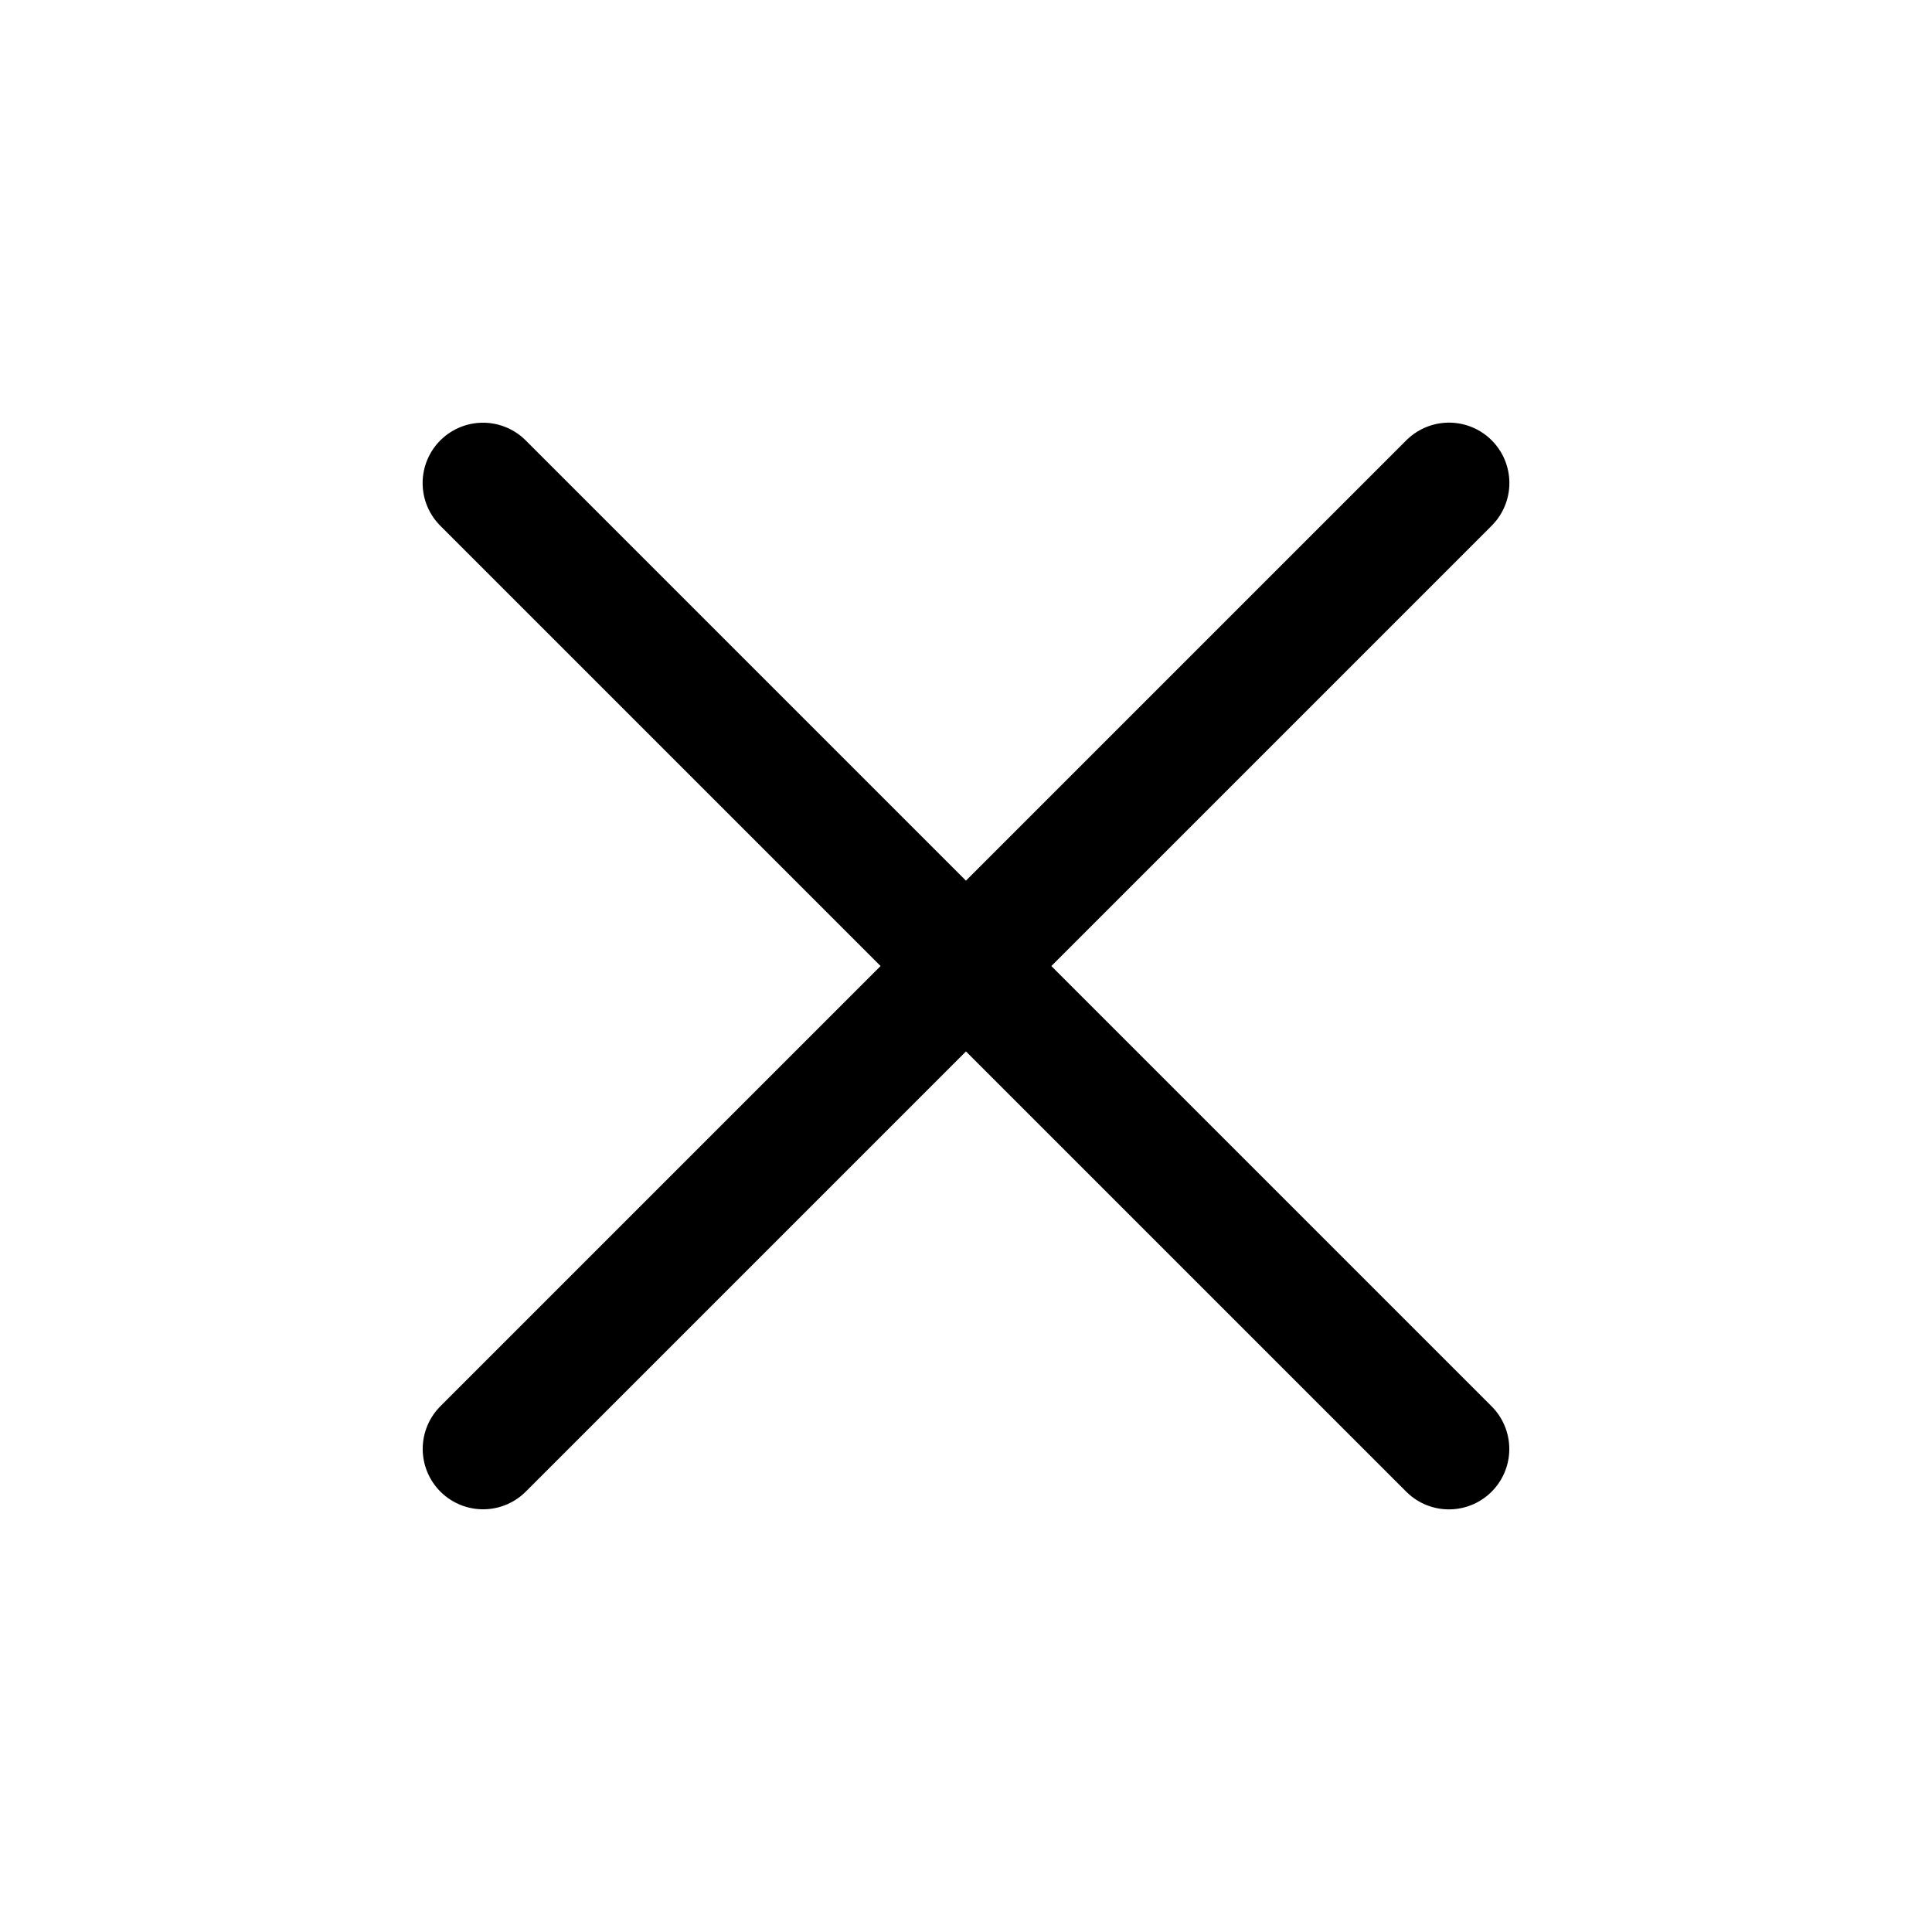
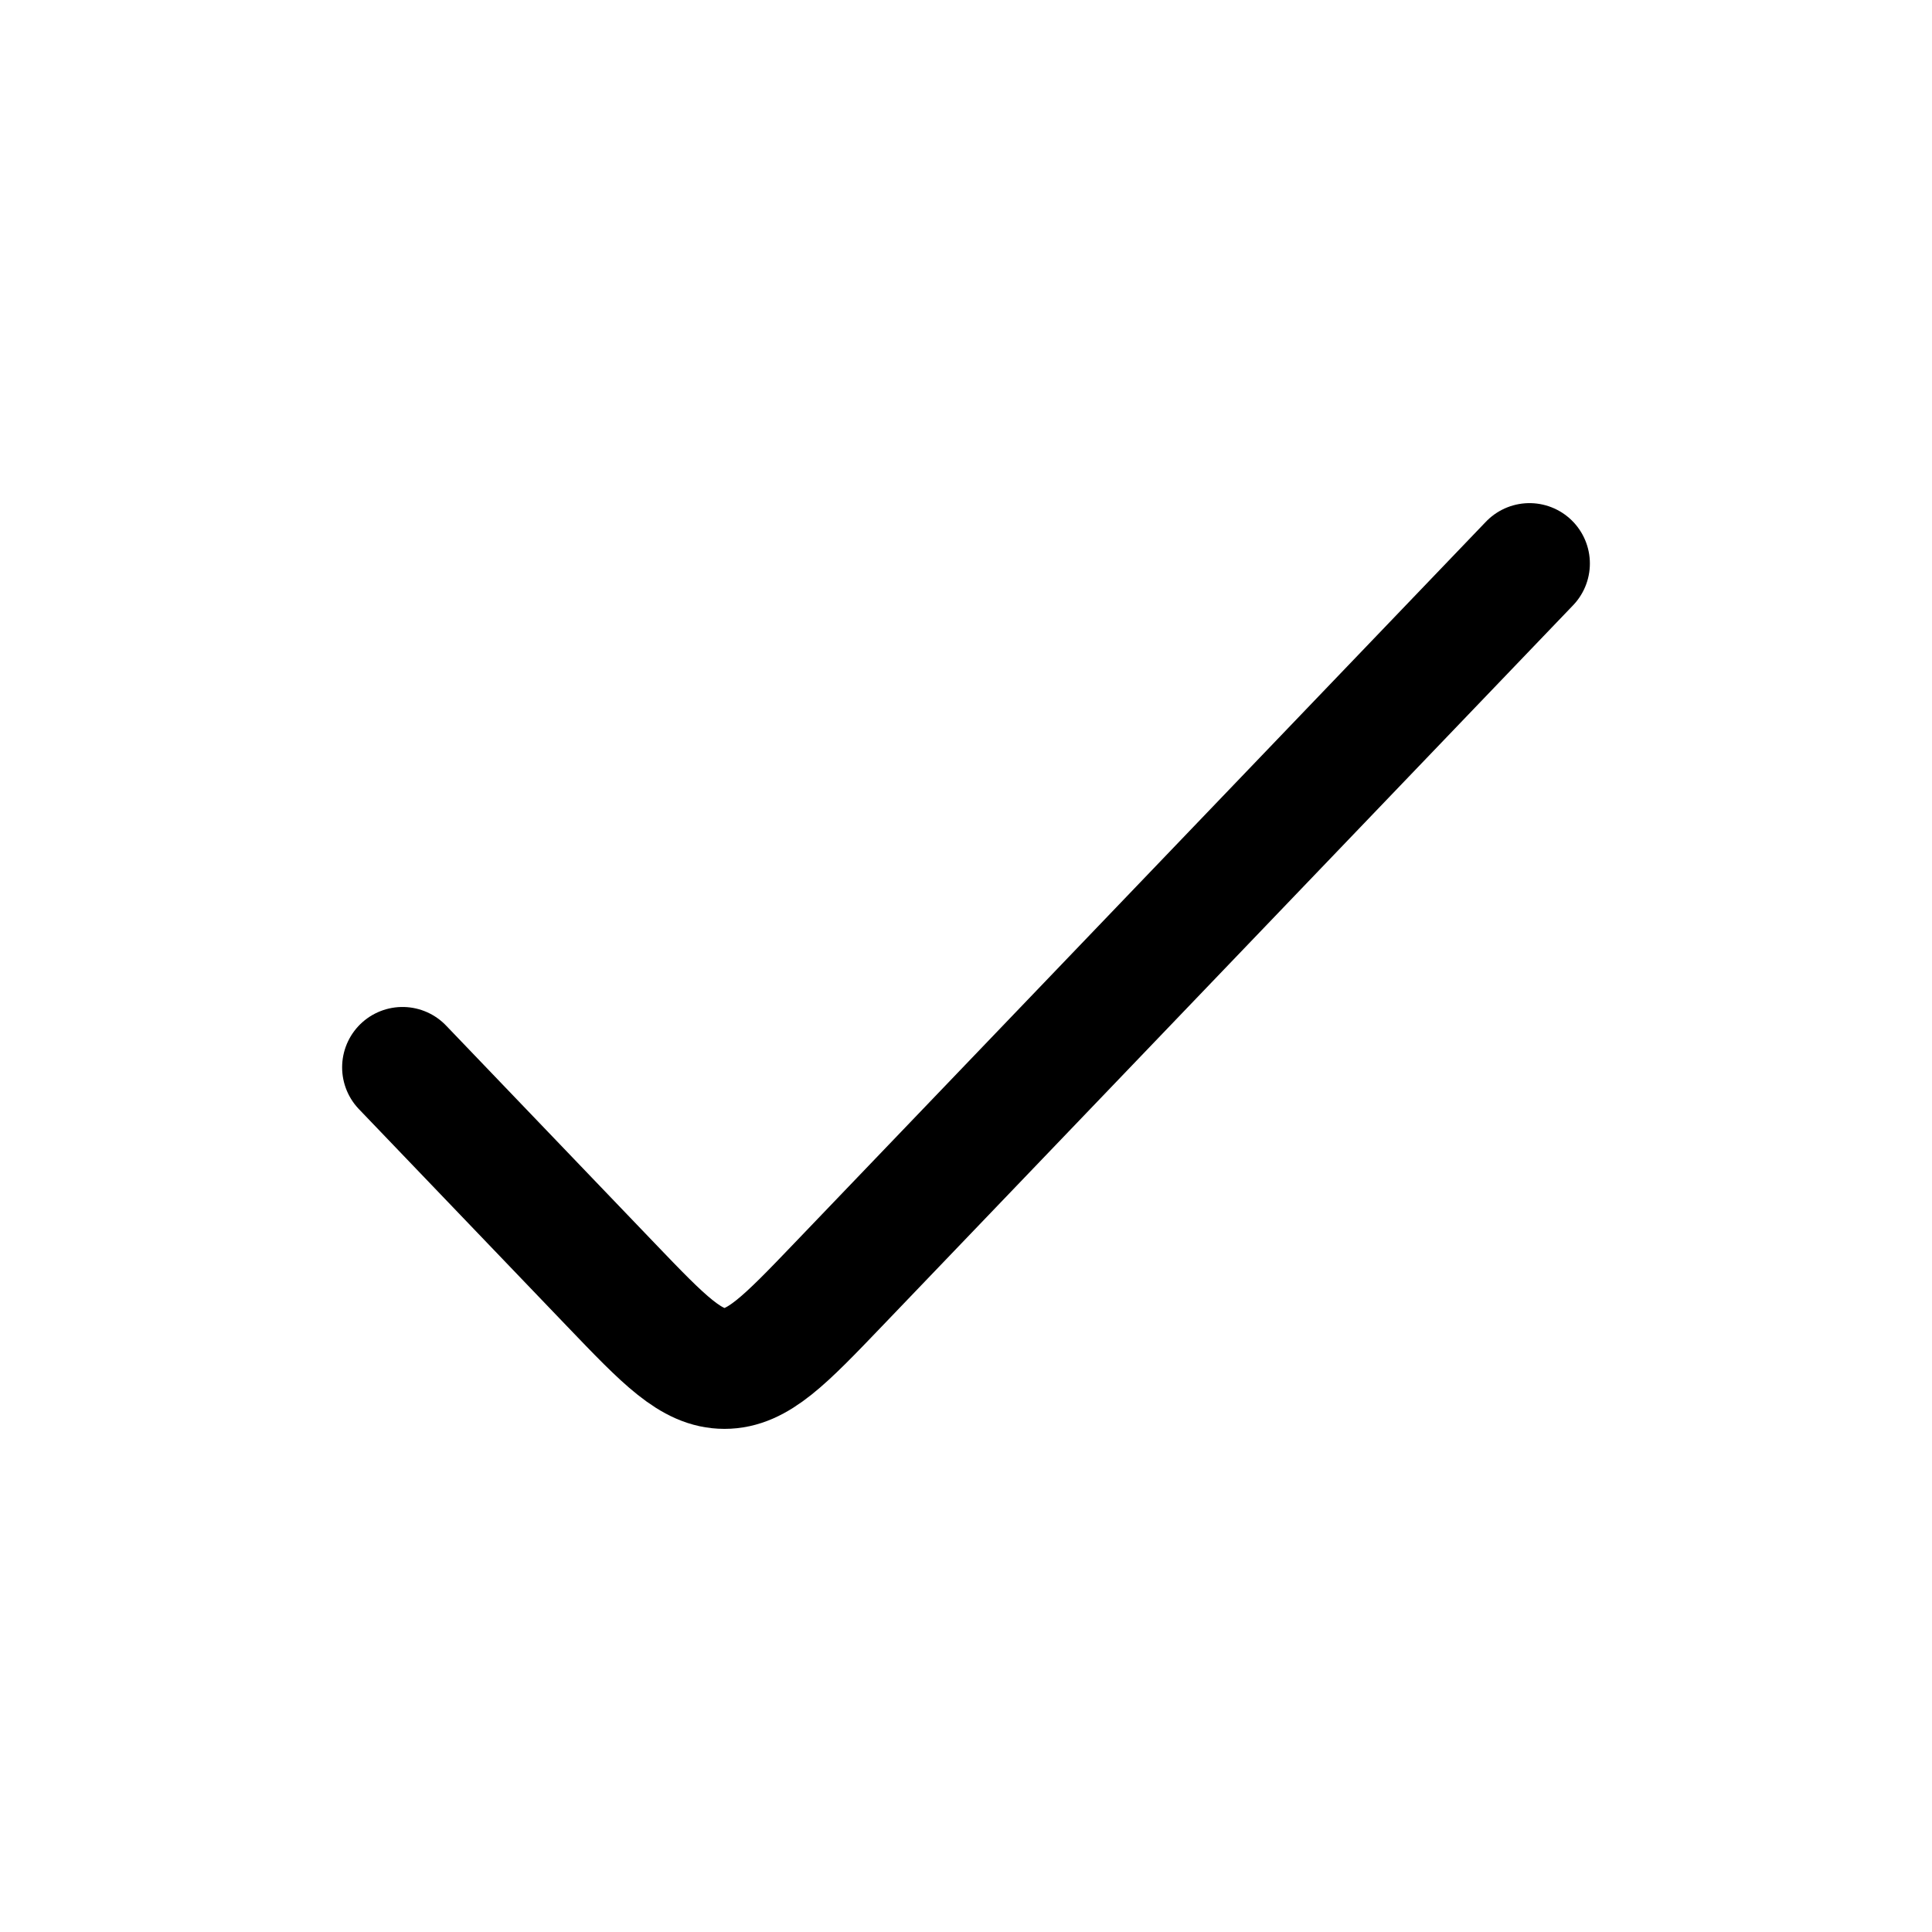
<svg xmlns="http://www.w3.org/2000/svg" viewBox="0 0 24 24" fill="none" stroke="currentColor" stroke-width="1.5" stroke-linecap="round" stroke-linejoin="round">
-   <path d="M18 6L6.001 17.999M17.999 18L6 6.001" />
+   <path d="M5 13.259L7.586 15.957C8.252 16.652 8.586 17 9 17C9.414 17 9.748 16.652 10.414 15.957L19 7" />
</svg>
